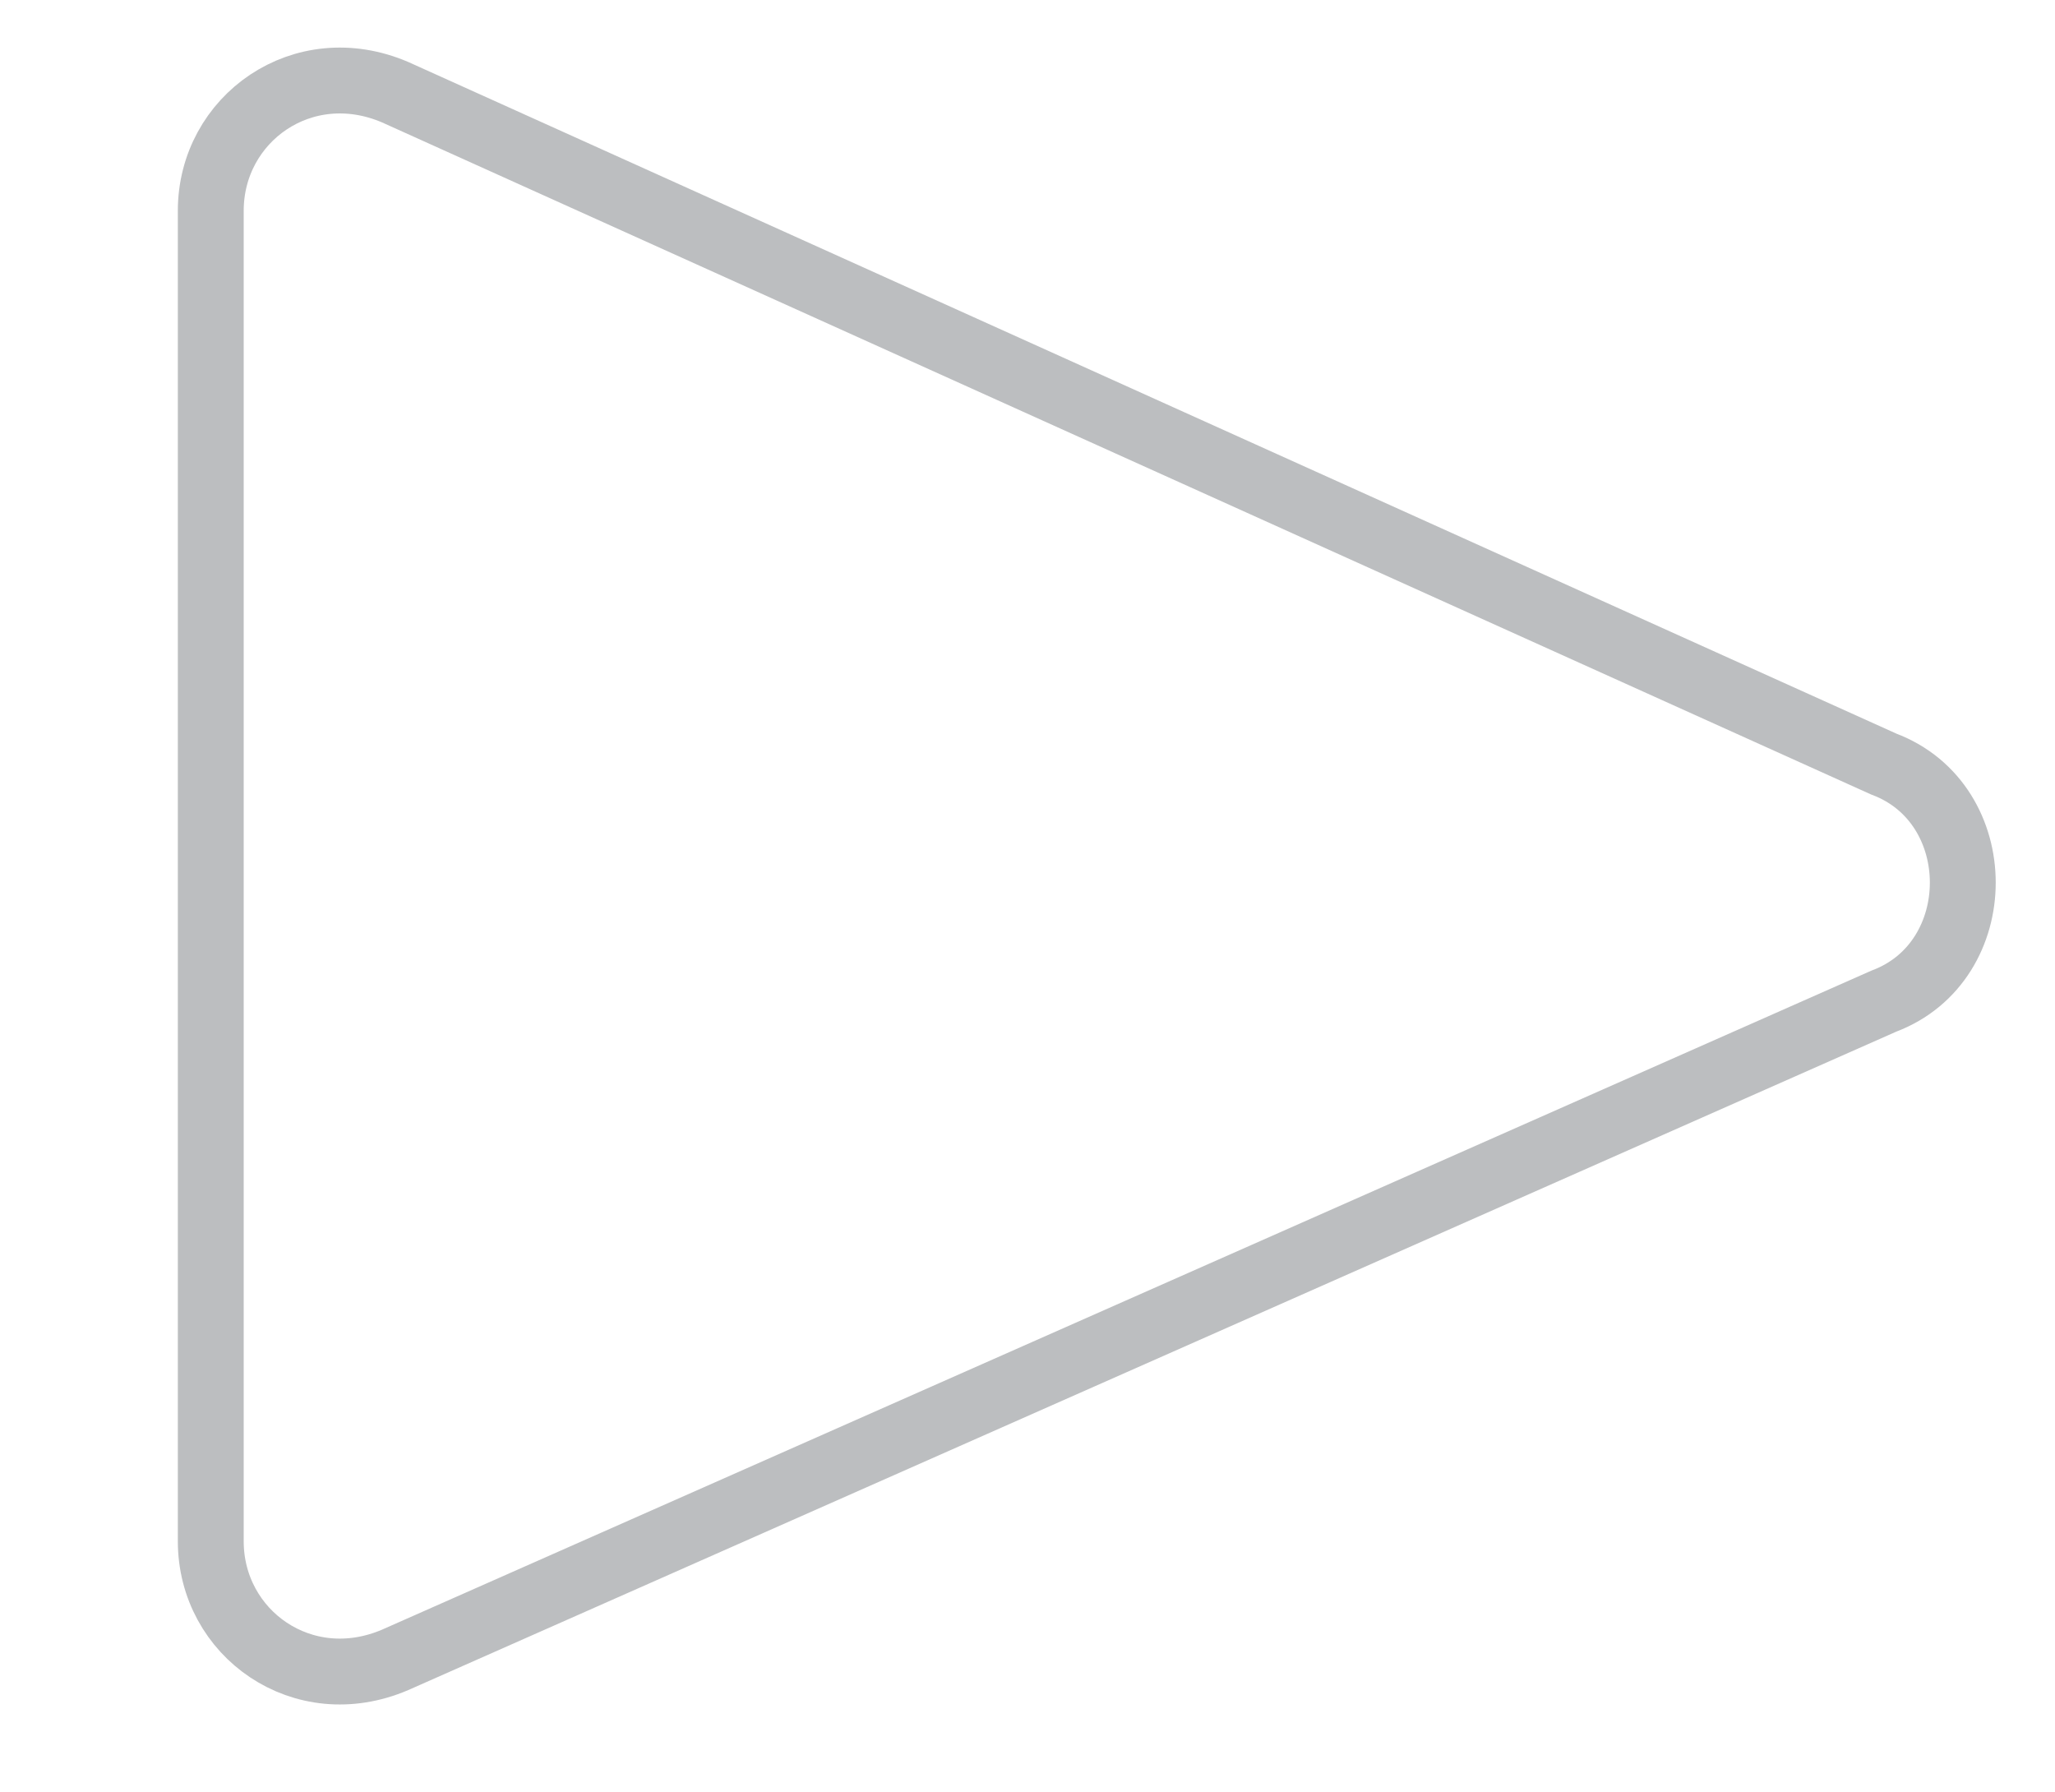
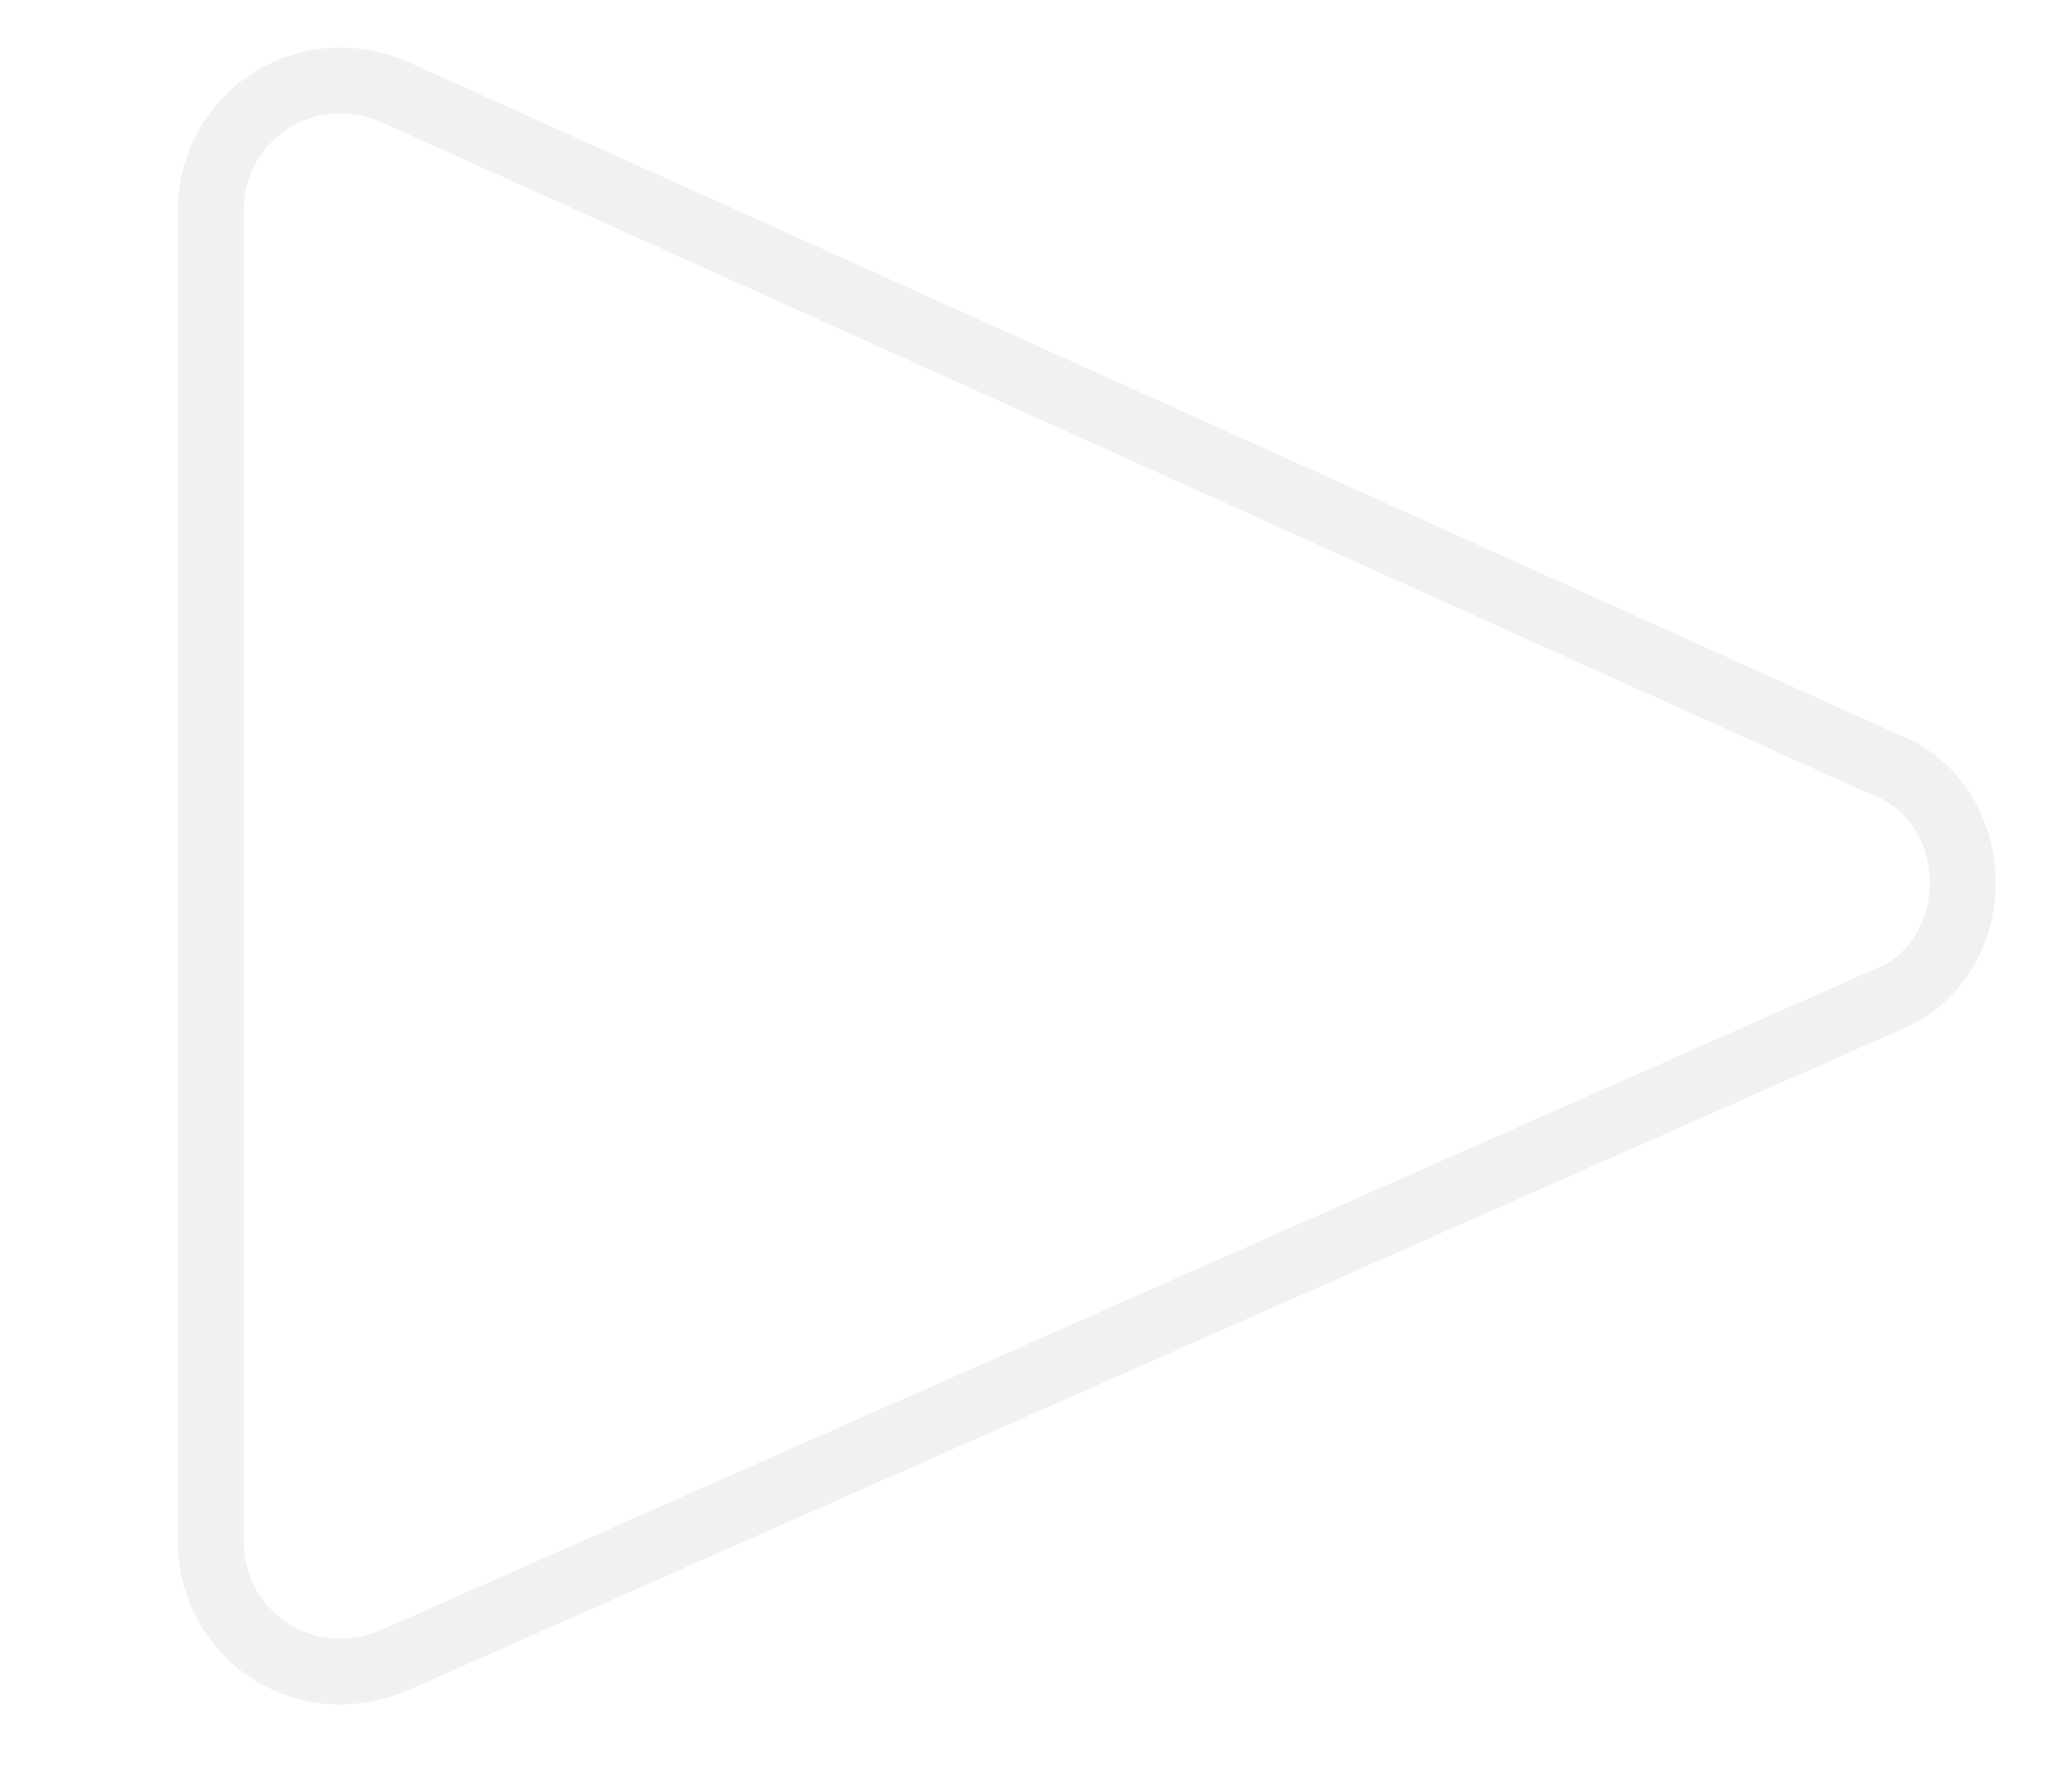
<svg xmlns="http://www.w3.org/2000/svg" version="1.1" id="Layer_1" x="0px" y="0px" viewBox="0 0 15.6 13.6" enable-background="new 0 0 15.6 13.6" xml:space="preserve">
-   <path fill="none" stroke="#BCBEC0" stroke-width="0.5" stroke-miterlimit="10" d="M1.6,1.6v10.1c0,0.7,0.7,1.2,1.4,0.9l11.3-5  c0.8-0.3,0.8-1.5,0-1.8L3,0.7C2.3,0.4,1.6,0.9,1.6,1.6z" />
+   <path fill="none" stroke="#F1F1F2" stroke-width="0.5" stroke-miterlimit="10" d="M1.6,1.6v10.1c0,0.7,0.7,1.2,1.4,0.9l11.3-5  c0.8-0.3,0.8-1.5,0-1.8L3,0.7C2.3,0.4,1.6,0.9,1.6,1.6z" />
</svg>
